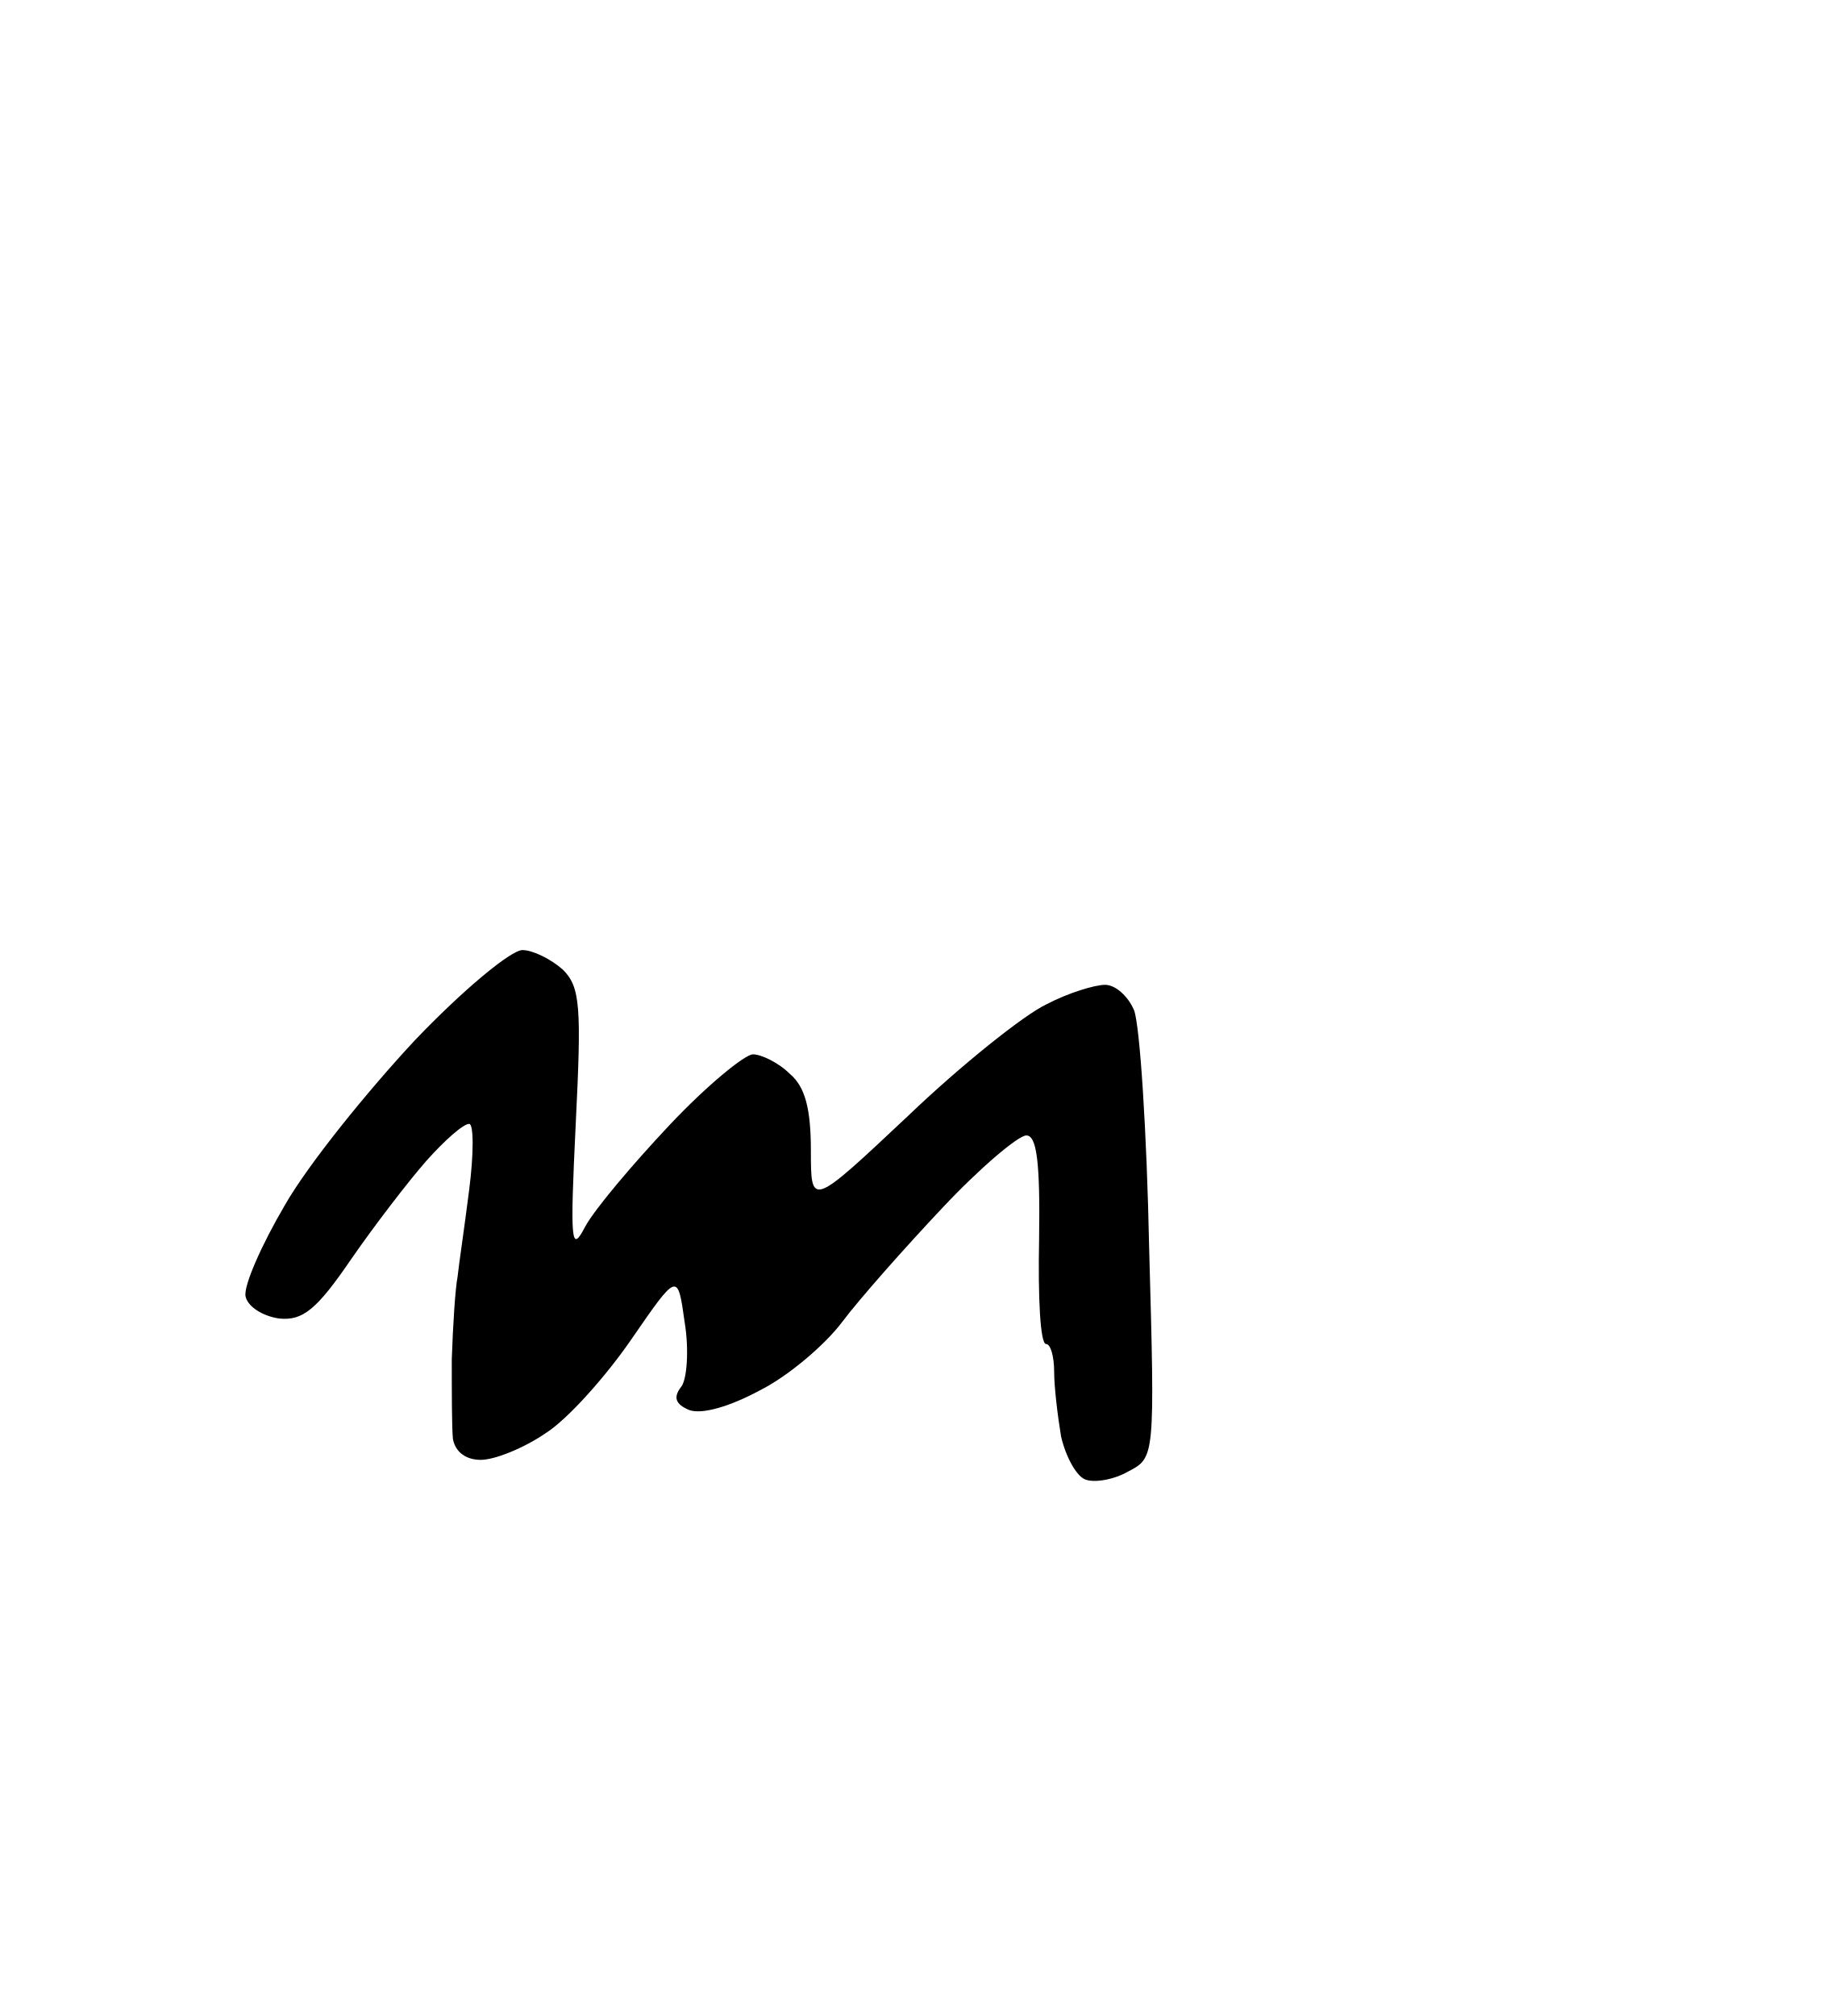
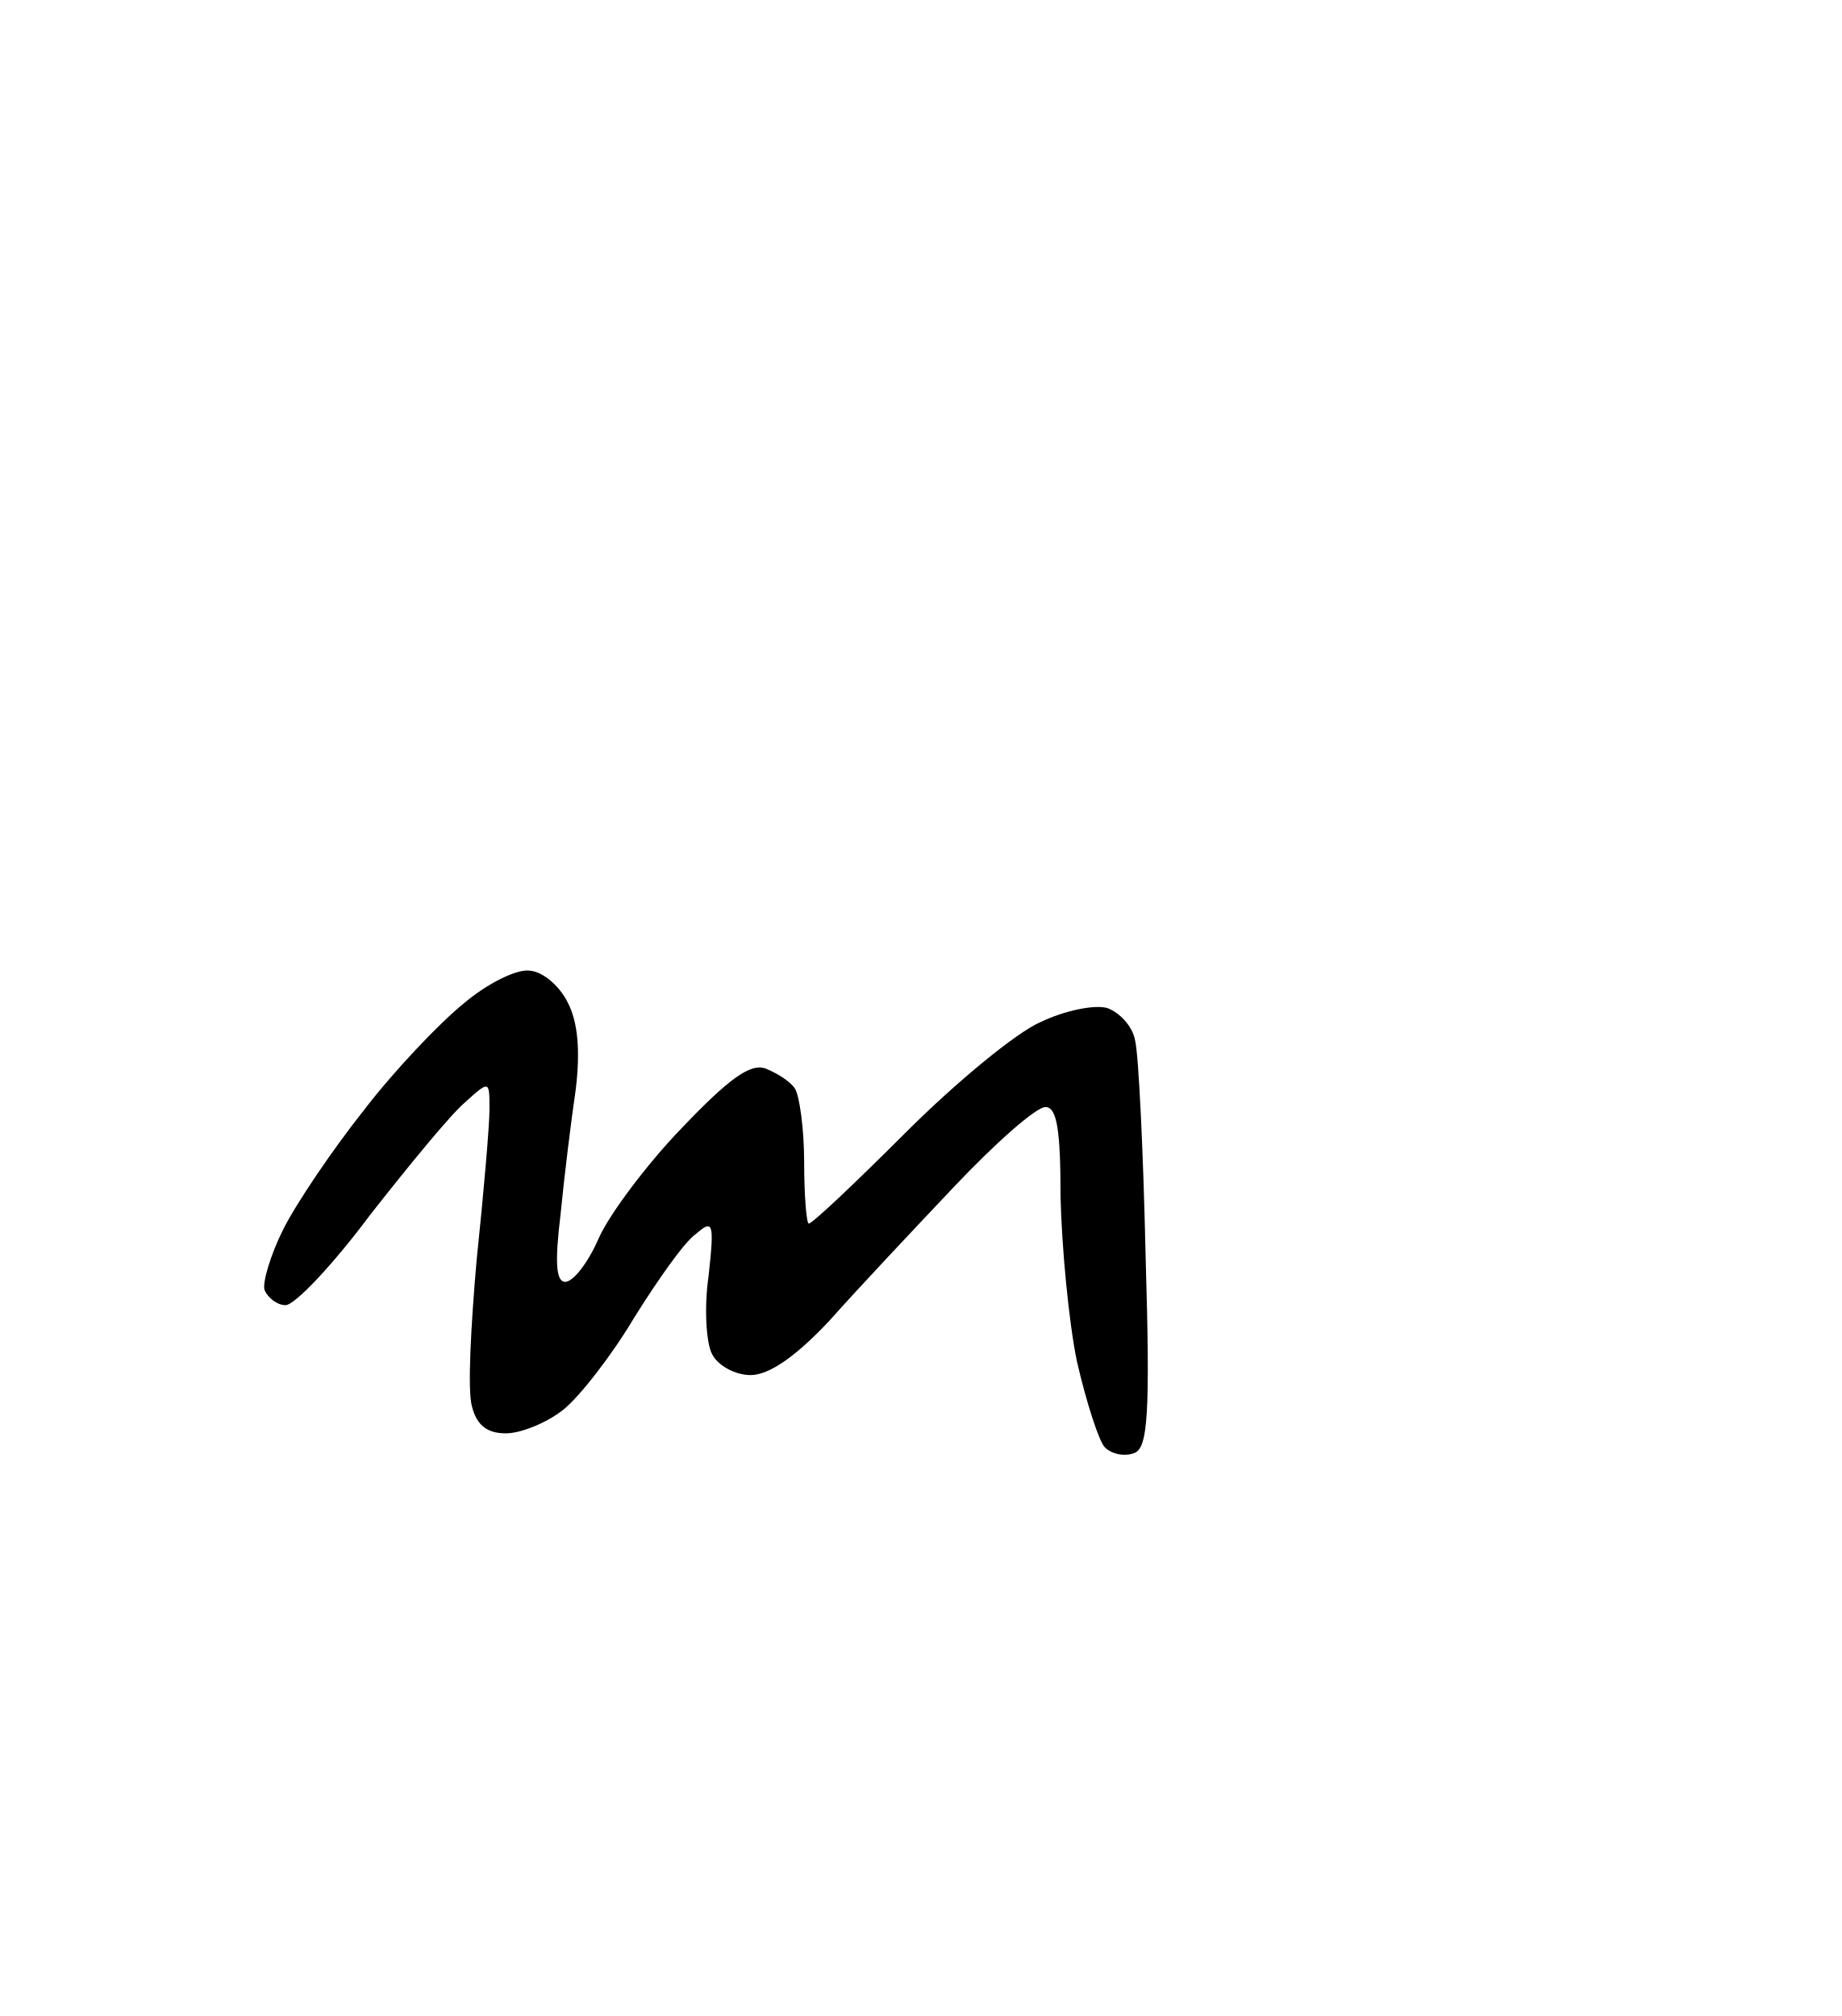
- <svg xmlns="http://www.w3.org/2000/svg" version="1.0" width="158pt" height="174pt" viewBox="0 0 158 174" preserveAspectRatio="xMidYMid meet">
-   <g transform="translate(0,174) scale(0.1,-0.1)" fill="#000000" stroke="none">
-     <path d="M451 920 c-10 0 -52 -35 -93 -78 -41 -44 -92 -107 -112 -142 -20 -34 -36 -70 -34 -79 2 -9 15 -17 29 -19 20 -2 32 7 62 51 20 29 50 68 65 85 16 18 32 32 37 32 4 0 4 -26 0 -57 -4 -32 -9 -65 -10 -75 -2 -10 -4 -42 -5 -71 0 -28 0 -60 1 -69 2 -11 11 -18 24 -18 12 0 37 10 56 23 19 12 52 49 74 81 40 58 40 58 46 15 4 -24 2 -50 -3 -56 -7 -9 -5 -15 7 -20 11 -4 35 3 61 17 24 12 56 39 71 59 15 20 54 64 87 99 32 34 65 62 72 62 9 0 12 -23 11 -90 -1 -50 1 -90 6 -90 4 0 7 -11 7 -24 0 -13 3 -38 6 -56 4 -17 13 -34 21 -37 8 -3 25 0 37 7 23 12 23 12 18 193 -2 100 -8 192 -13 205 -5 12 -16 22 -25 22 -9 0 -32 -7 -51 -17 -19 -9 -73 -52 -119 -96 -84 -79 -84 -79 -84 -30 0 36 -5 55 -18 66 -10 10 -25 17 -32 17 -7 0 -40 -27 -72 -61 -32 -34 -65 -73 -73 -88 -12 -23 -13 -14 -8 89 5 101 4 118 -11 133 -10 9 -26 17 -35 17z" />
+ <svg xmlns="http://www.w3.org/2000/svg" version="1.0" width="158pt" height="173pt" viewBox="0 0 158 173" preserveAspectRatio="xMidYMid meet">
+   <g transform="translate(0,173) scale(0.1,-0.1)" fill="#000000" stroke="none">
+     <path d="M455 897 c-11 2 -37 -11 -57 -28 -21 -17 -60 -58 -86 -92 -27 -34 -58 -80 -69 -102 -11 -22 -18 -46 -16 -52 3 -7 11 -13 18 -13 8 0 41 35 73 78 33 42 69 86 81 96 21 19 21 19 21 -6 0 -14 -5 -72 -11 -129 -5 -57 -8 -113 -4 -126 4 -16 13 -23 29 -23 13 0 35 9 49 20 14 11 42 47 61 79 20 32 43 65 53 72 15 13 16 10 11 -36 -4 -27 -2 -58 3 -67 5 -10 20 -18 33 -18 16 0 39 16 68 47 23 26 72 78 107 115 35 37 70 68 78 68 10 0 13 -20 13 -77 1 -43 7 -107 14 -141 8 -35 19 -69 24 -74 6 -6 17 -8 25 -5 12 4 14 33 10 169 -2 90 -6 173 -9 185 -2 12 -13 24 -24 28 -11 3 -36 -2 -57 -12 -21 -9 -73 -52 -116 -95 -43 -43 -80 -78 -83 -78 -2 0 -4 24 -4 53 0 28 -4 57 -8 63 -4 6 -15 13 -25 17 -13 5 -32 -9 -72 -51 -30 -31 -62 -74 -71 -94 -9 -21 -22 -38 -29 -38 -8 0 -9 17 -4 58 3 31 9 80 13 107 4 33 2 58 -7 75 -7 14 -21 26 -32 27z" />
  </g>
</svg>
